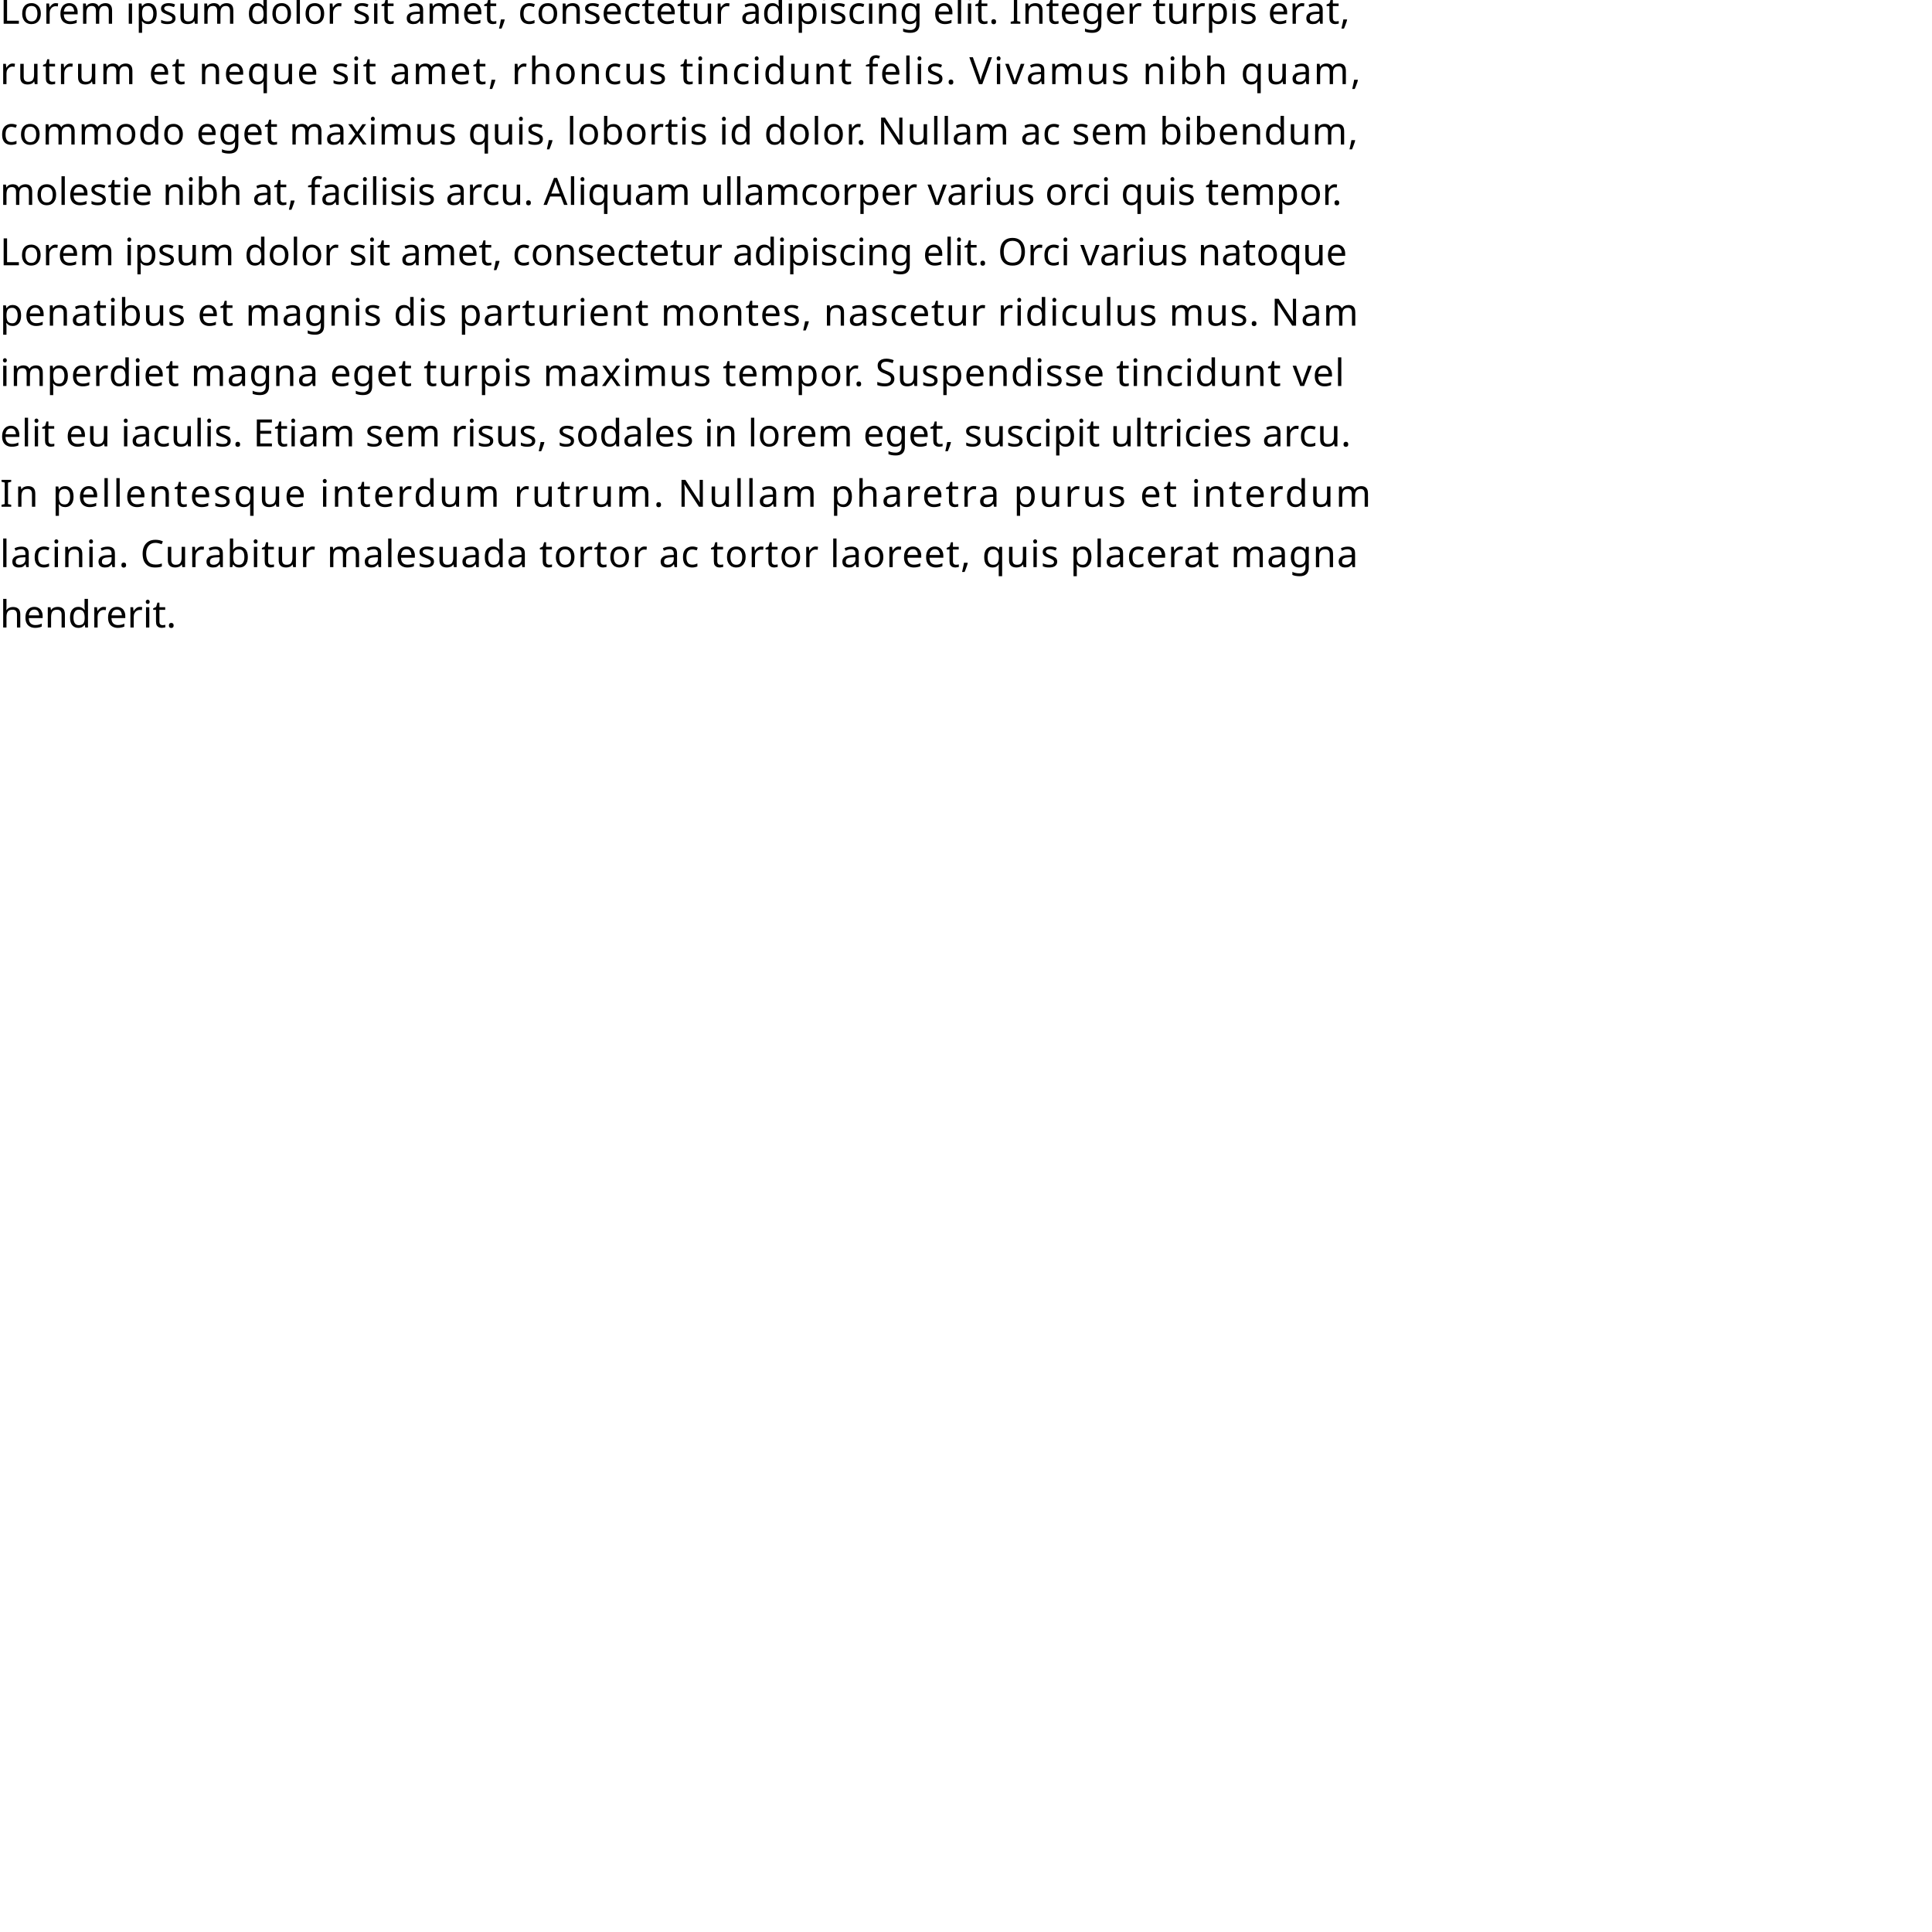
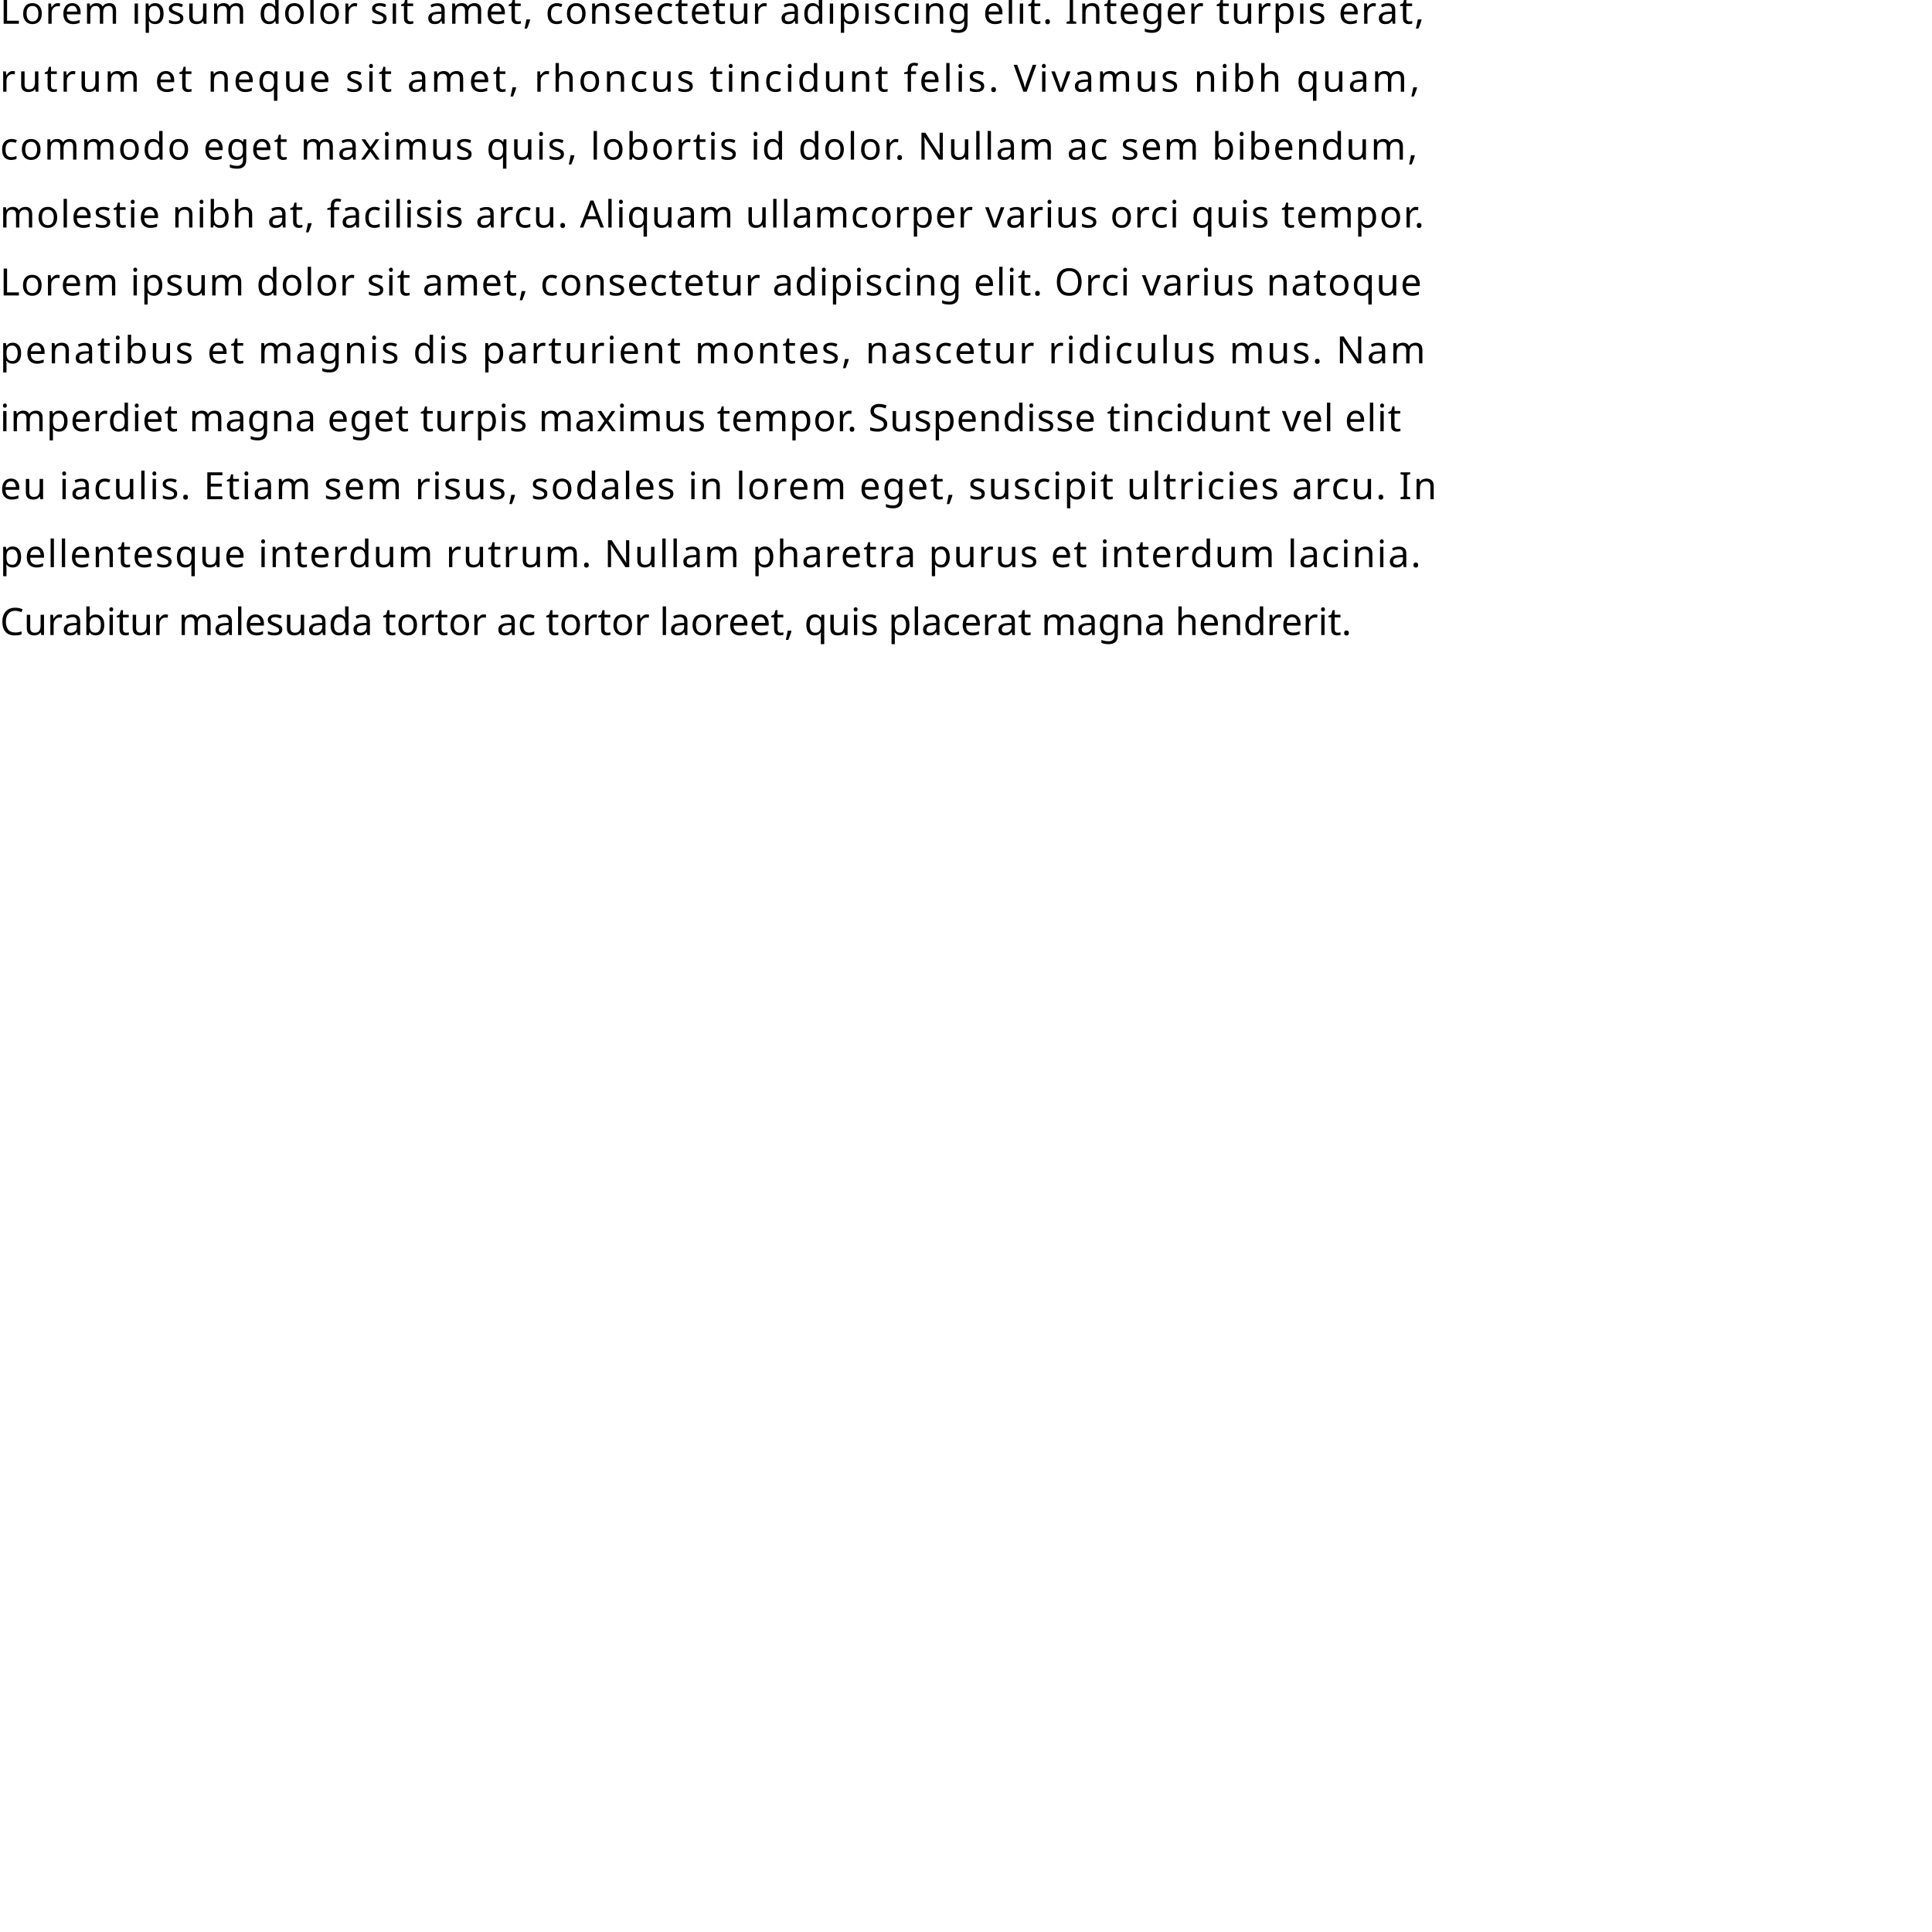
<svg xmlns="http://www.w3.org/2000/svg" contentScriptType="text/ecmascript" width="256" zoomAndPan="magnify" contentStyleType="text/css" height="256" viewBox="0 0 256 256" preserveAspectRatio="xMidYMid meet" version="1.0">
  <text x="0" font-size="5" y="3.15" style="font-family:Montserrat;" font-family="Montserrat" id="text0" font-variant="normal">
-     <tspan style="font-family:Montserrat;" x="0" letter-spacing="0.039">Lorem ipsum dolor sit amet, consectetur adipiscing elit. Integer turpis erat,</tspan>
-     <tspan x="0" dy="8" style="font-family:Montserrat;" letter-spacing="0.232">rutrum et neque sit amet, rhoncus tincidunt felis. Vivamus nibh quam,</tspan>
-     <tspan x="0" dy="8" style="font-family:Montserrat;" letter-spacing="0.101">commodo eget maximus quis, lobortis id dolor. Nullam ac sem bibendum,</tspan>
-     <tspan x="0" dy="8" style="font-family:Montserrat;" letter-spacing="0.013">molestie nibh at, facilisis arcu. Aliquam ullamcorper varius orci quis tempor.</tspan>
-     <tspan x="0" dy="8" style="font-family:Montserrat;" letter-spacing="0.013">Lorem ipsum dolor sit amet, consectetur adipiscing elit. Orci varius natoque</tspan>
-     <tspan x="0" dy="8" style="font-family:Montserrat;" letter-spacing="0.143">penatibus et magnis dis parturient montes, nascetur ridiculus mus. Nam</tspan>
-     <tspan x="0" dy="8" style="font-family:Montserrat;" letter-spacing="0.116">imperdiet magna eget turpis maximus tempor. Suspendisse tincidunt vel</tspan>
-     <tspan x="0" dy="8" style="font-family:Montserrat;" letter-spacing="0.037">elit eu iaculis. Etiam sem risus, sodales in lorem eget, suscipit ultricies arcu.</tspan>
-     <tspan x="0" dy="8" style="font-family:Montserrat;" letter-spacing="0.288">In pellentesque interdum rutrum. Nullam pharetra purus et interdum</tspan>
-     <tspan x="0" dy="8" style="font-family:Montserrat;" letter-spacing="0.108">lacinia. Curabitur malesuada tortor ac tortor laoreet, quis placerat magna</tspan>
-     <tspan style="font-family:Montserrat;" x="0" dy="8">hendrerit.</tspan>
+     <tspan style="font-family:Montserrat;" x="0" letter-spacing="0.169">Lorem ipsum dolor sit amet, consectetur adipiscing elit. Integer turpis erat,</tspan>
+     <tspan x="0" dy="9" style="font-family:Montserrat;" letter-spacing="0.348">rutrum et neque sit amet, rhoncus tincidunt felis. Vivamus nibh quam,</tspan>
+     <tspan x="0" dy="9" style="font-family:Montserrat;" letter-spacing="0.217">commodo eget maximus quis, lobortis id dolor. Nullam ac sem bibendum,</tspan>
+     <tspan x="0" dy="9" style="font-family:Montserrat;" letter-spacing="0.154">molestie nibh at, facilisis arcu. Aliquam ullamcorper varius orci quis tempor.</tspan>
+     <tspan x="0" dy="9" style="font-family:Montserrat;" letter-spacing="0.145">Lorem ipsum dolor sit amet, consectetur adipiscing elit. Orci varius natoque</tspan>
+     <tspan x="0" dy="9" style="font-family:Montserrat;" letter-spacing="0.271">penatibus et magnis dis parturient montes, nascetur ridiculus mus. Nam</tspan>
+     <tspan x="0" dy="9" style="font-family:Montserrat;" letter-spacing="0.095">imperdiet magna eget turpis maximus tempor. Suspendisse tincidunt vel elit</tspan>
+     <tspan x="0" dy="9" style="font-family:Montserrat;" letter-spacing="0.215">eu iaculis. Etiam sem risus, sodales in lorem eget, suscipit ultricies arcu. In</tspan>
+     <tspan x="0" dy="9" style="font-family:Montserrat;" letter-spacing="0.194">pellentesque interdum rutrum. Nullam pharetra purus et interdum lacinia.</tspan>
+     <tspan style="font-family:Montserrat;" x="0" dy="9">Curabitur malesuada tortor ac tortor laoreet, quis placerat magna hendrerit.</tspan>
  </text>
</svg>
